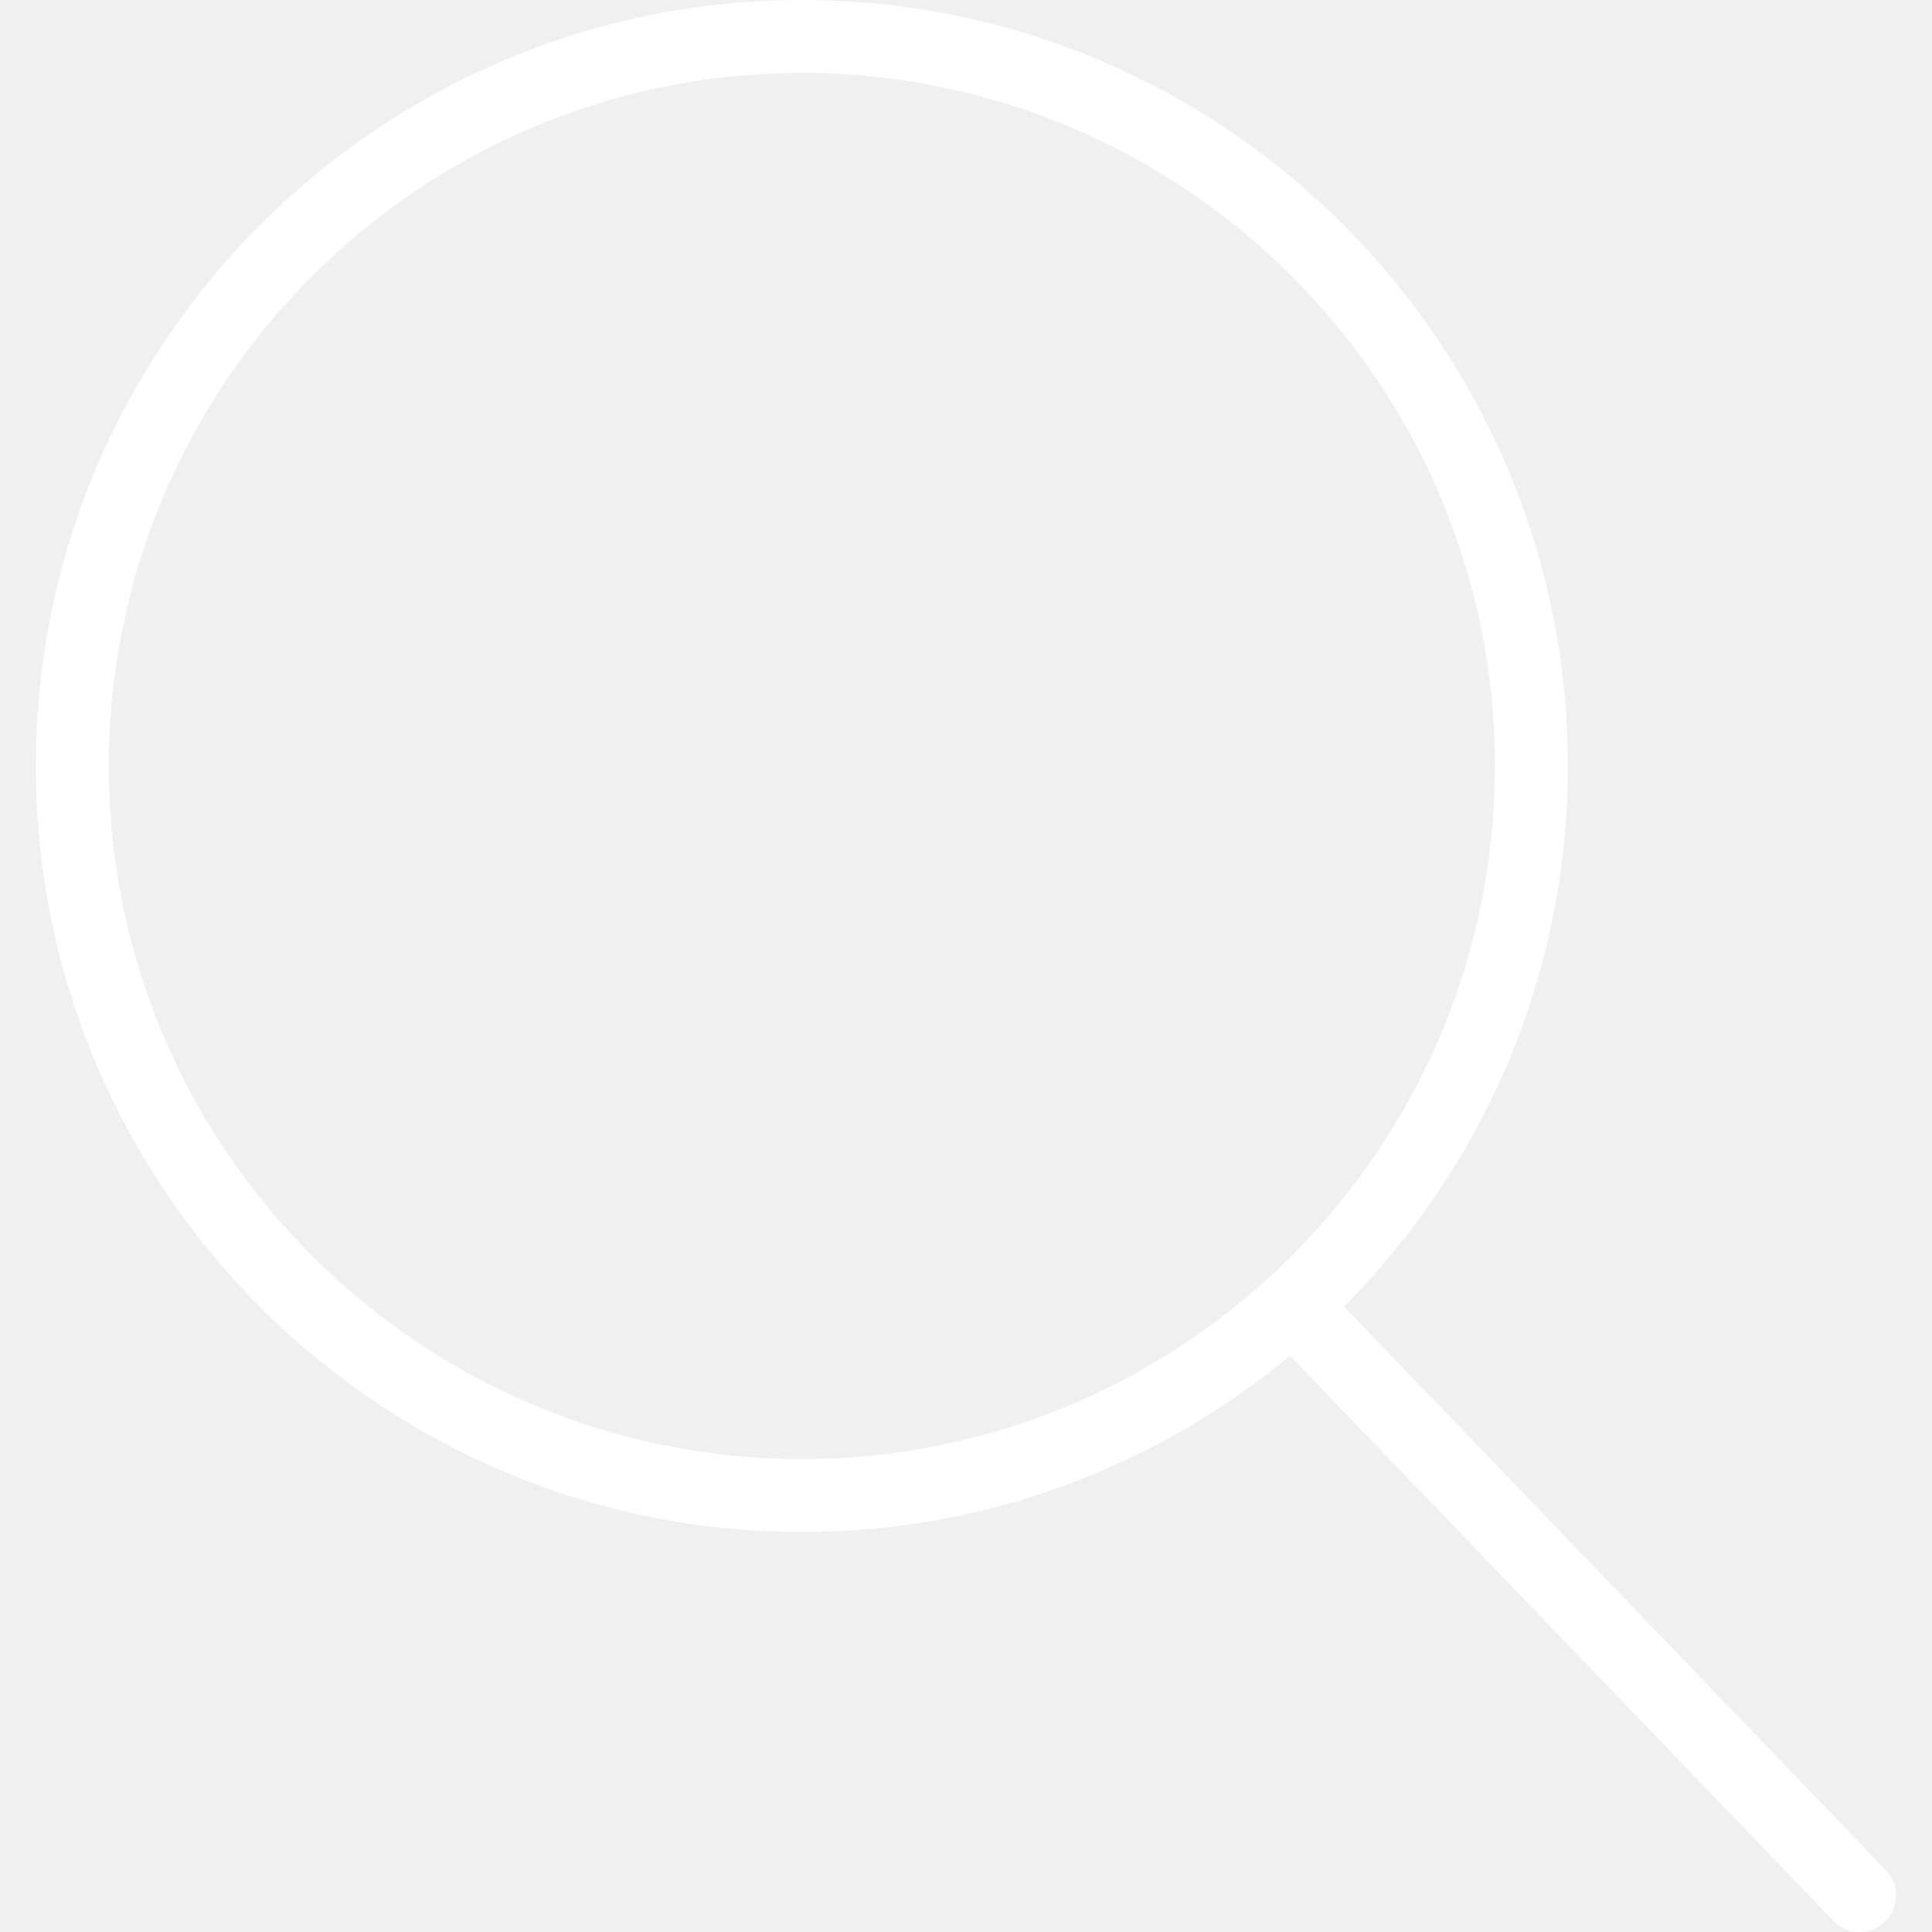
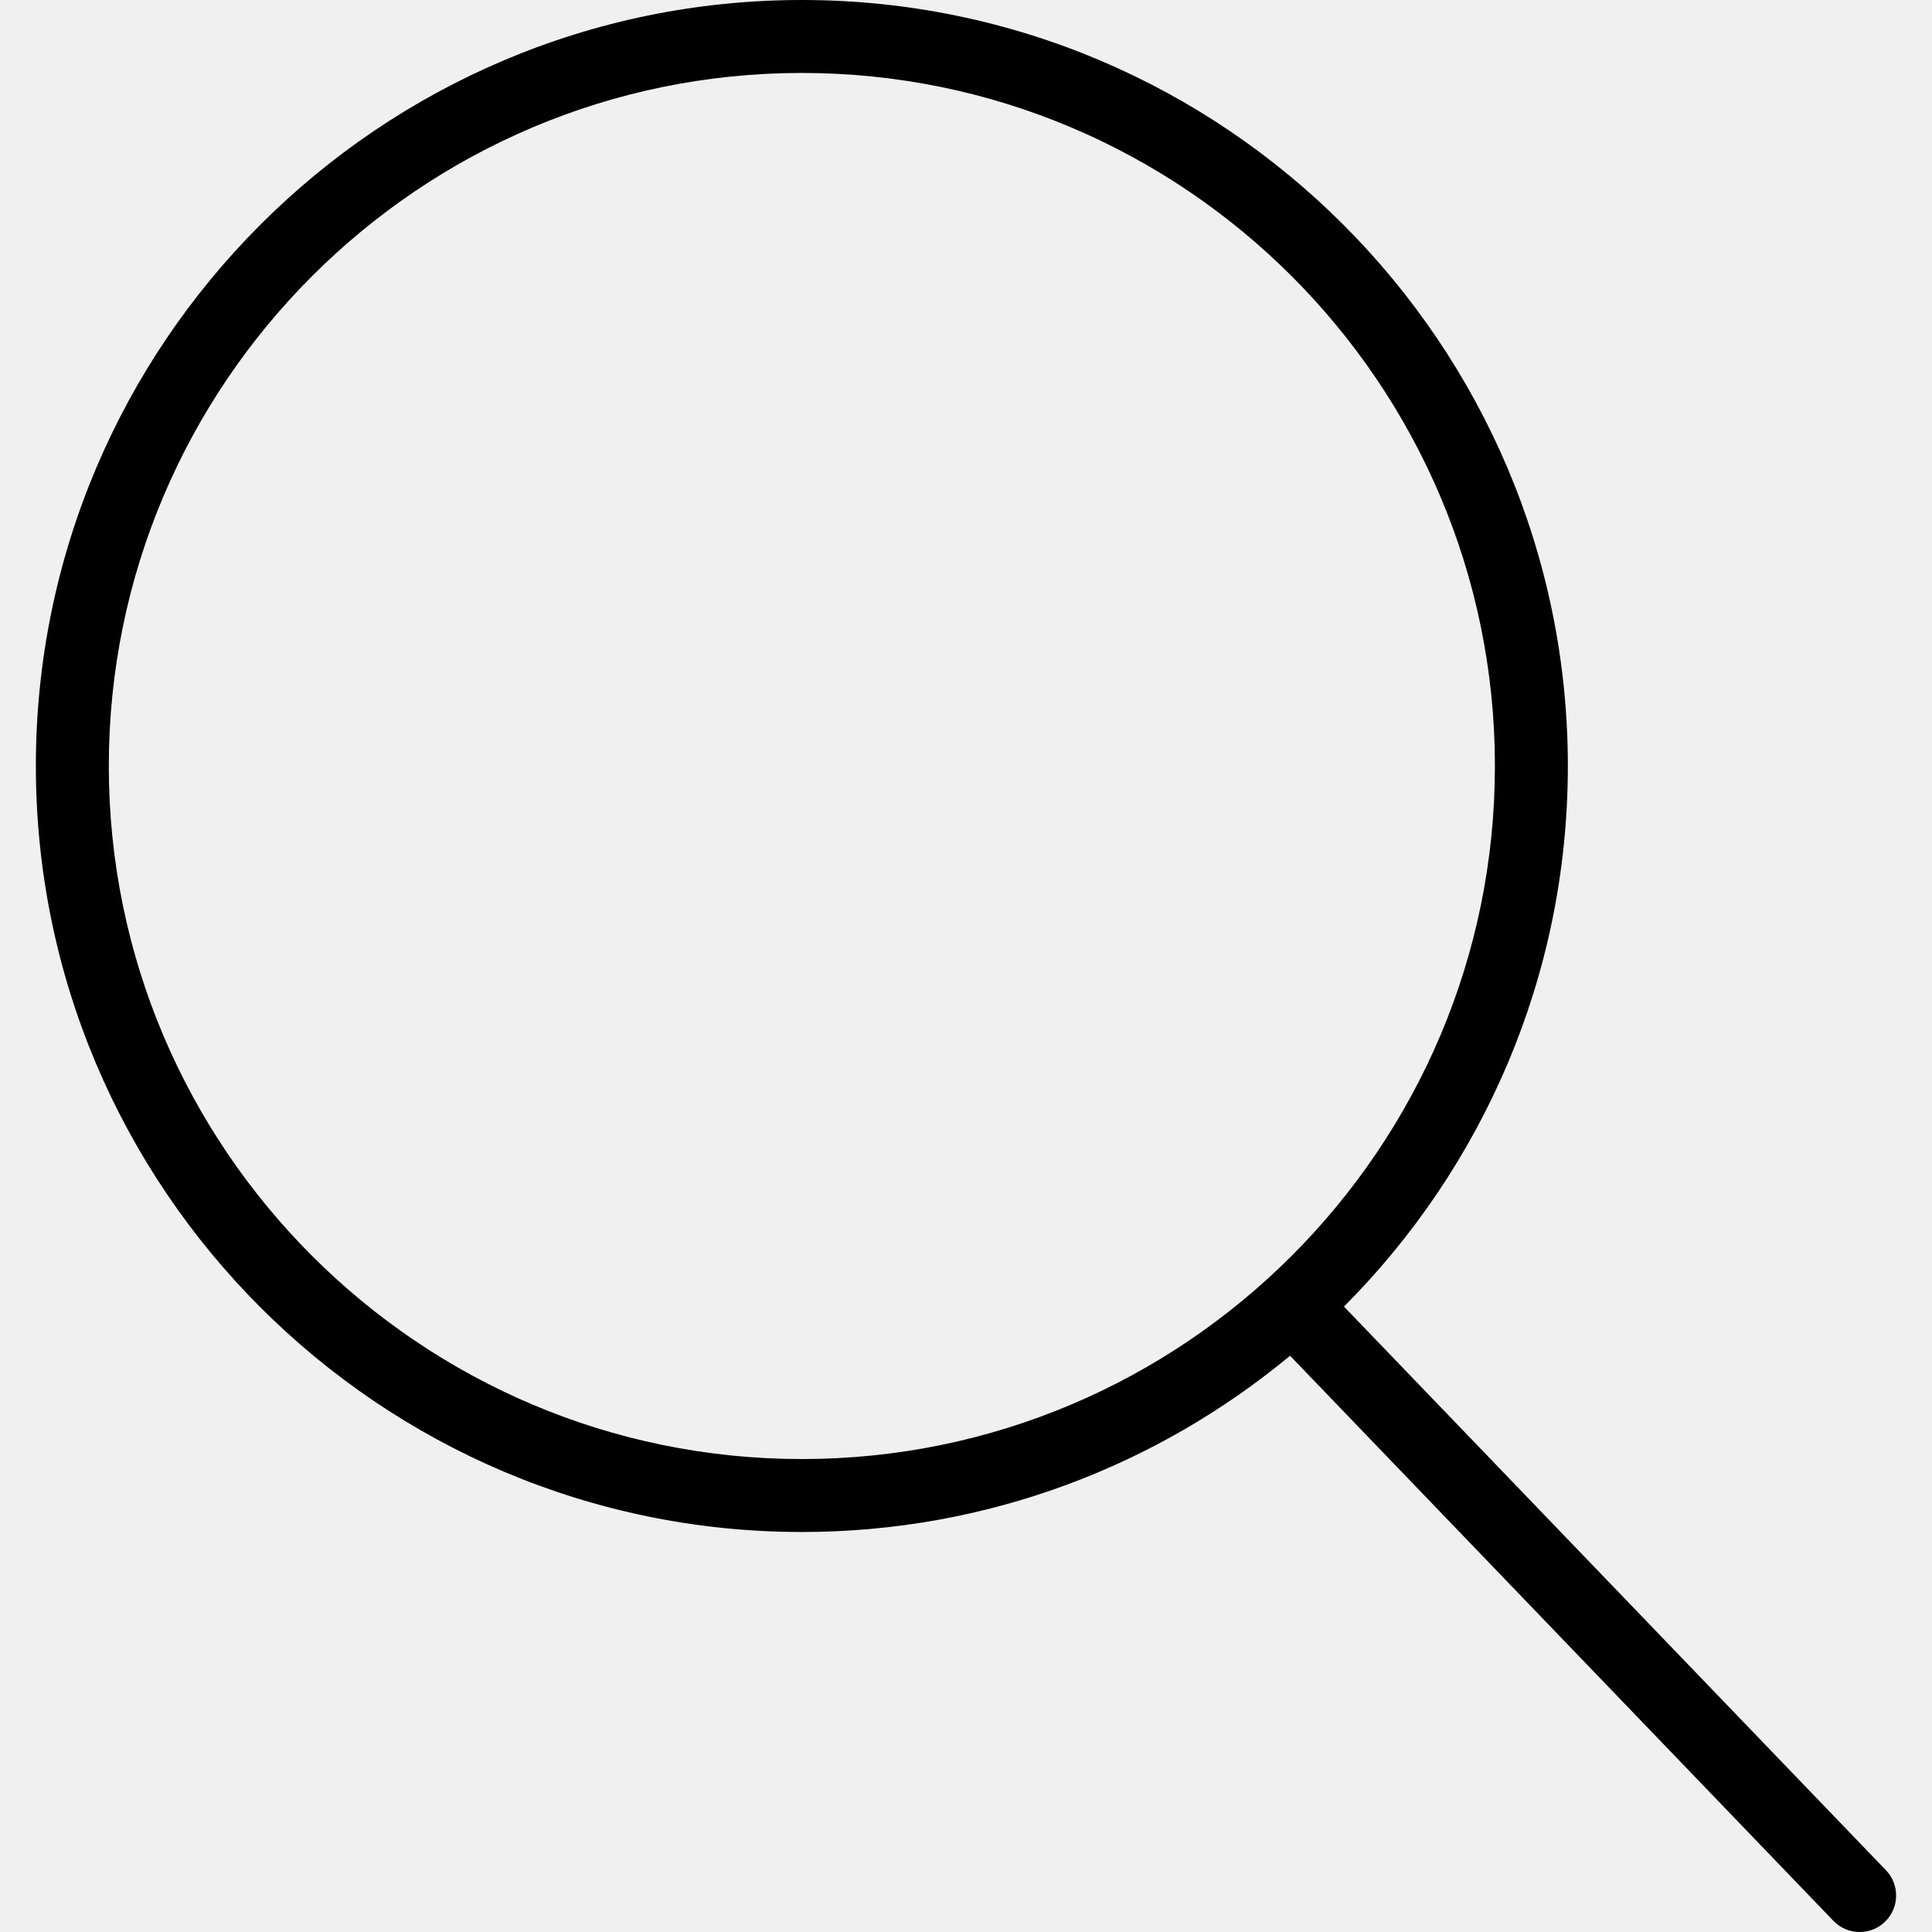
<svg xmlns="http://www.w3.org/2000/svg" version="1.1" id="Capa_1" x="0px" y="0px" viewBox="0 0 52.966 52.966" style="enable-background:new 0 0 52.966 52.966;" xml:space="preserve" width="512px" height="512px">
-   <path d="M51.704,51.273L36.845,35.82c3.79-3.801,6.138-9.041,6.138-14.82c0-11.58-9.42-21-21-21s-21,9.42-21,21s9.42,21,21,21  c5.083,0,9.748-1.817,13.384-4.832l14.895,15.491c0.196,0.205,0.458,0.307,0.721,0.307c0.25,0,0.499-0.093,0.693-0.279  C52.074,52.304,52.086,51.671,51.704,51.273z M21.983,40c-10.477,0-19-8.523-19-19s8.523-19,19-19s19,8.523,19,19  S32.459,40,21.983,40z" fill="#FFFFFF" />
+   <path d="M51.704,51.273L36.845,35.82c3.79-3.801,6.138-9.041,6.138-14.82c0-11.58-9.42-21-21-21s-21,9.42-21,21s9.42,21,21,21  c5.083,0,9.748-1.817,13.384-4.832l14.895,15.491c0.196,0.205,0.458,0.307,0.721,0.307c0.25,0,0.499-0.093,0.693-0.279  C52.074,52.304,52.086,51.671,51.704,51.273z M21.983,40c-10.477,0-19-8.523-19-19s8.523-19,19-19s19,8.523,19,19  S32.459,40,21.983,40z" />
  <g>
</g>
  <g>
</g>
  <g>
</g>
  <g>
</g>
  <g>
</g>
  <g>
</g>
  <g>
</g>
  <g>
</g>
  <g>
</g>
  <g>
</g>
  <g>
</g>
  <g>
</g>
  <g>
</g>
  <g>
</g>
  <g>
</g>
</svg>
